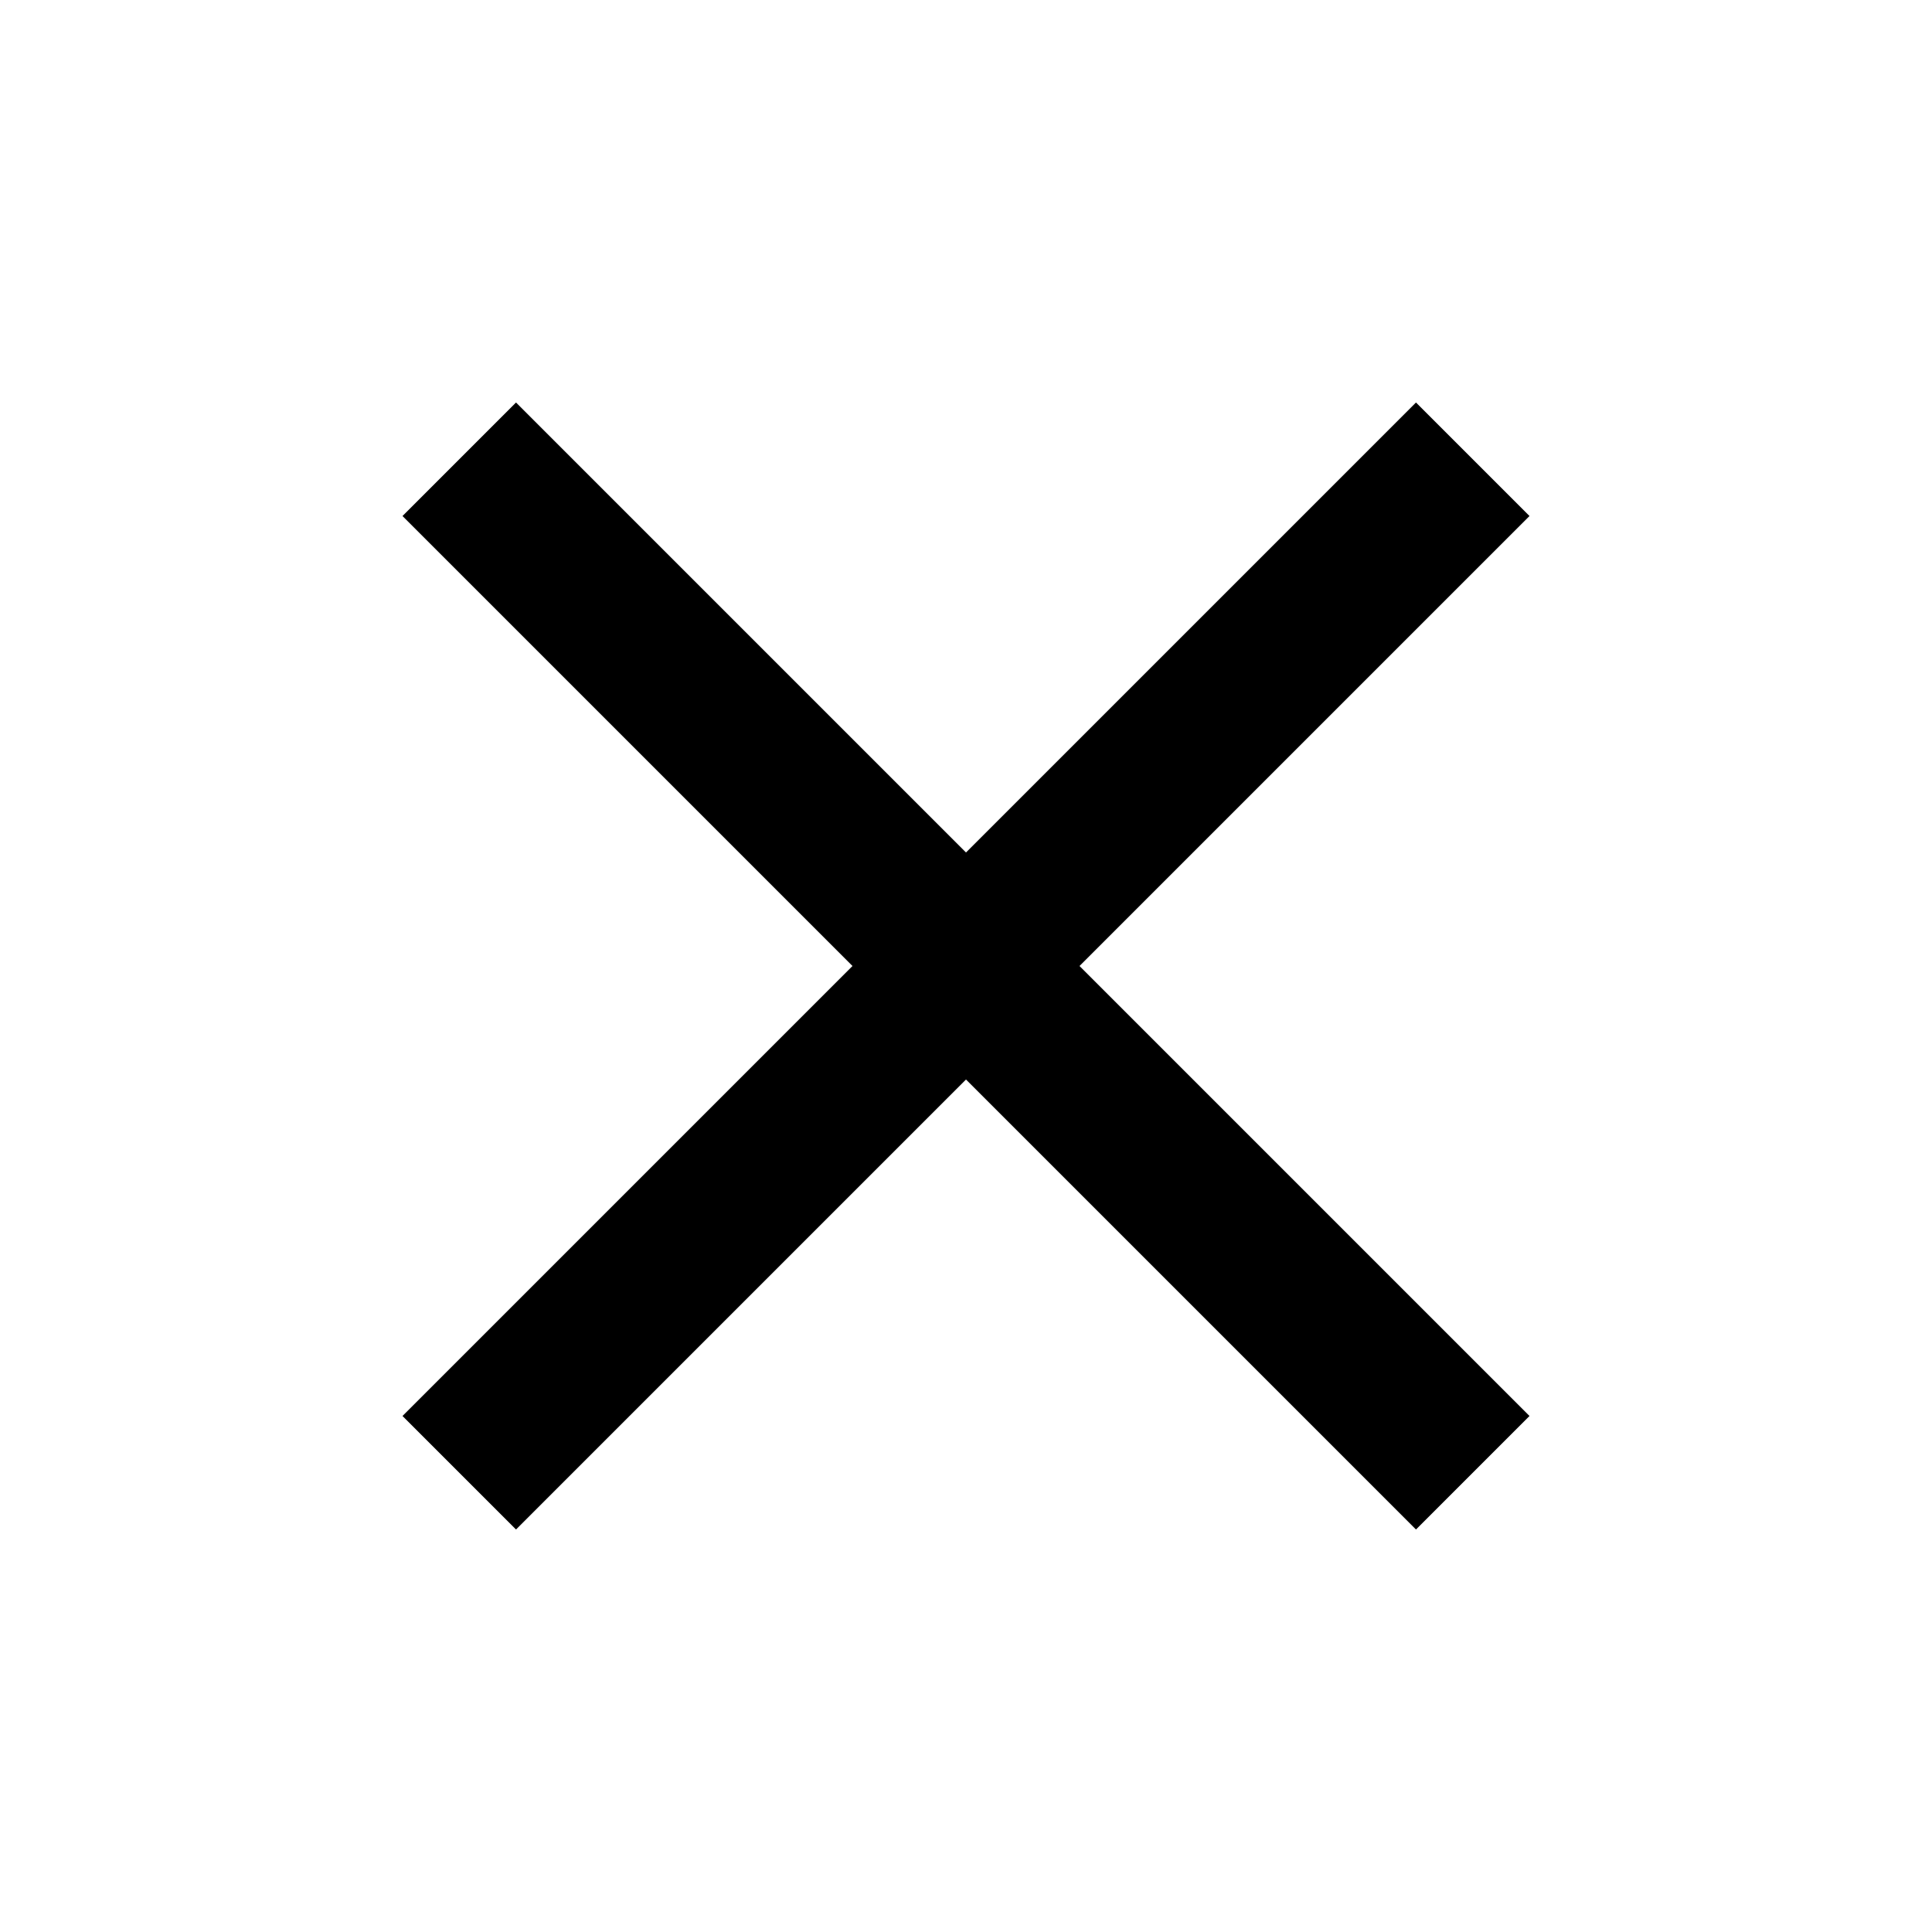
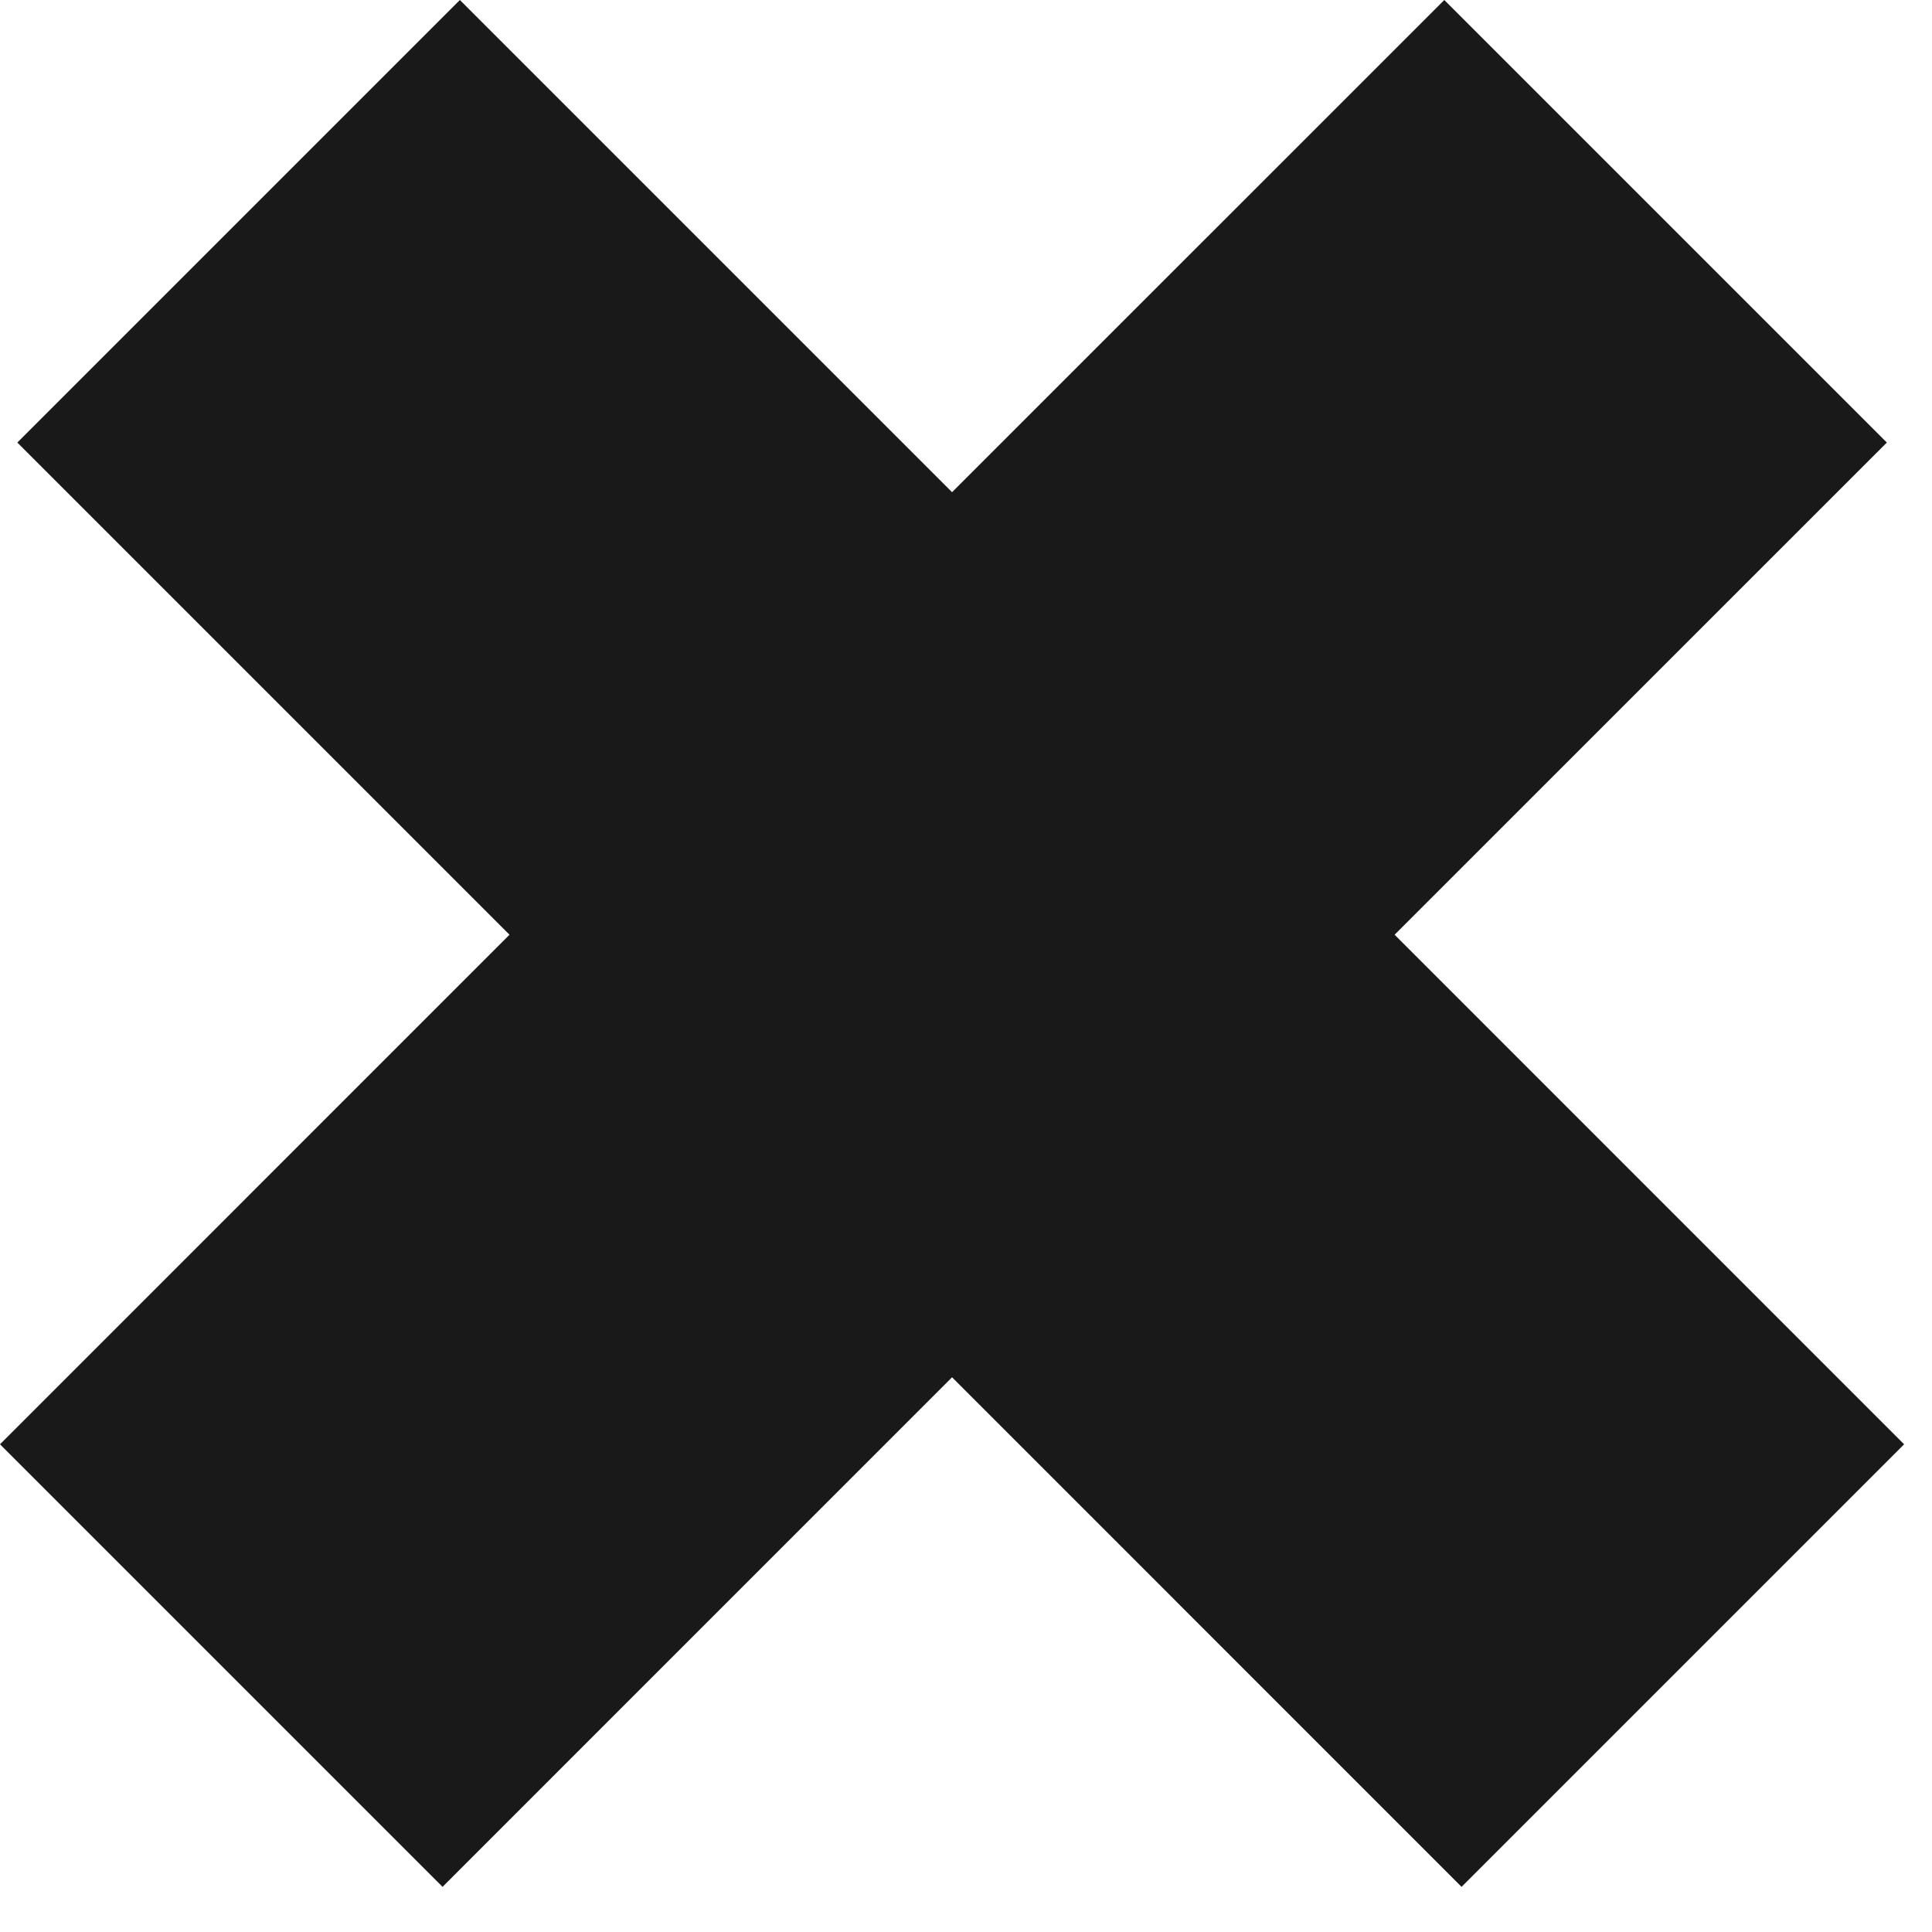
- <svg xmlns="http://www.w3.org/2000/svg" height="24px" viewBox="0 0 24 24" width="24px" fill="#000000">
-   <path d="M0 0h24v24H0z" fill="none" />
-   <path d="M19 6.41L17.59 5 12 10.59 6.41 5 5 6.41 10.59 12 5 17.59 6.41 19 12 13.41 17.59 19 19 17.59 13.41 12z" />
+ <svg xmlns="http://www.w3.org/2000/svg" width="32" height="32" viewBox="0 0 32 32" fill="none">
+   <path fill-rule="evenodd" clip-rule="evenodd" d="M23.099 15.482L31.252 7.33L23.922 0L15.769 8.152L7.617 1.84178e-05L0.287 7.33L8.439 15.482L0 23.922L7.33 31.252L15.769 22.812L24.208 31.252L31.538 23.922L23.099 15.482Z" fill="#191919" />
</svg>
